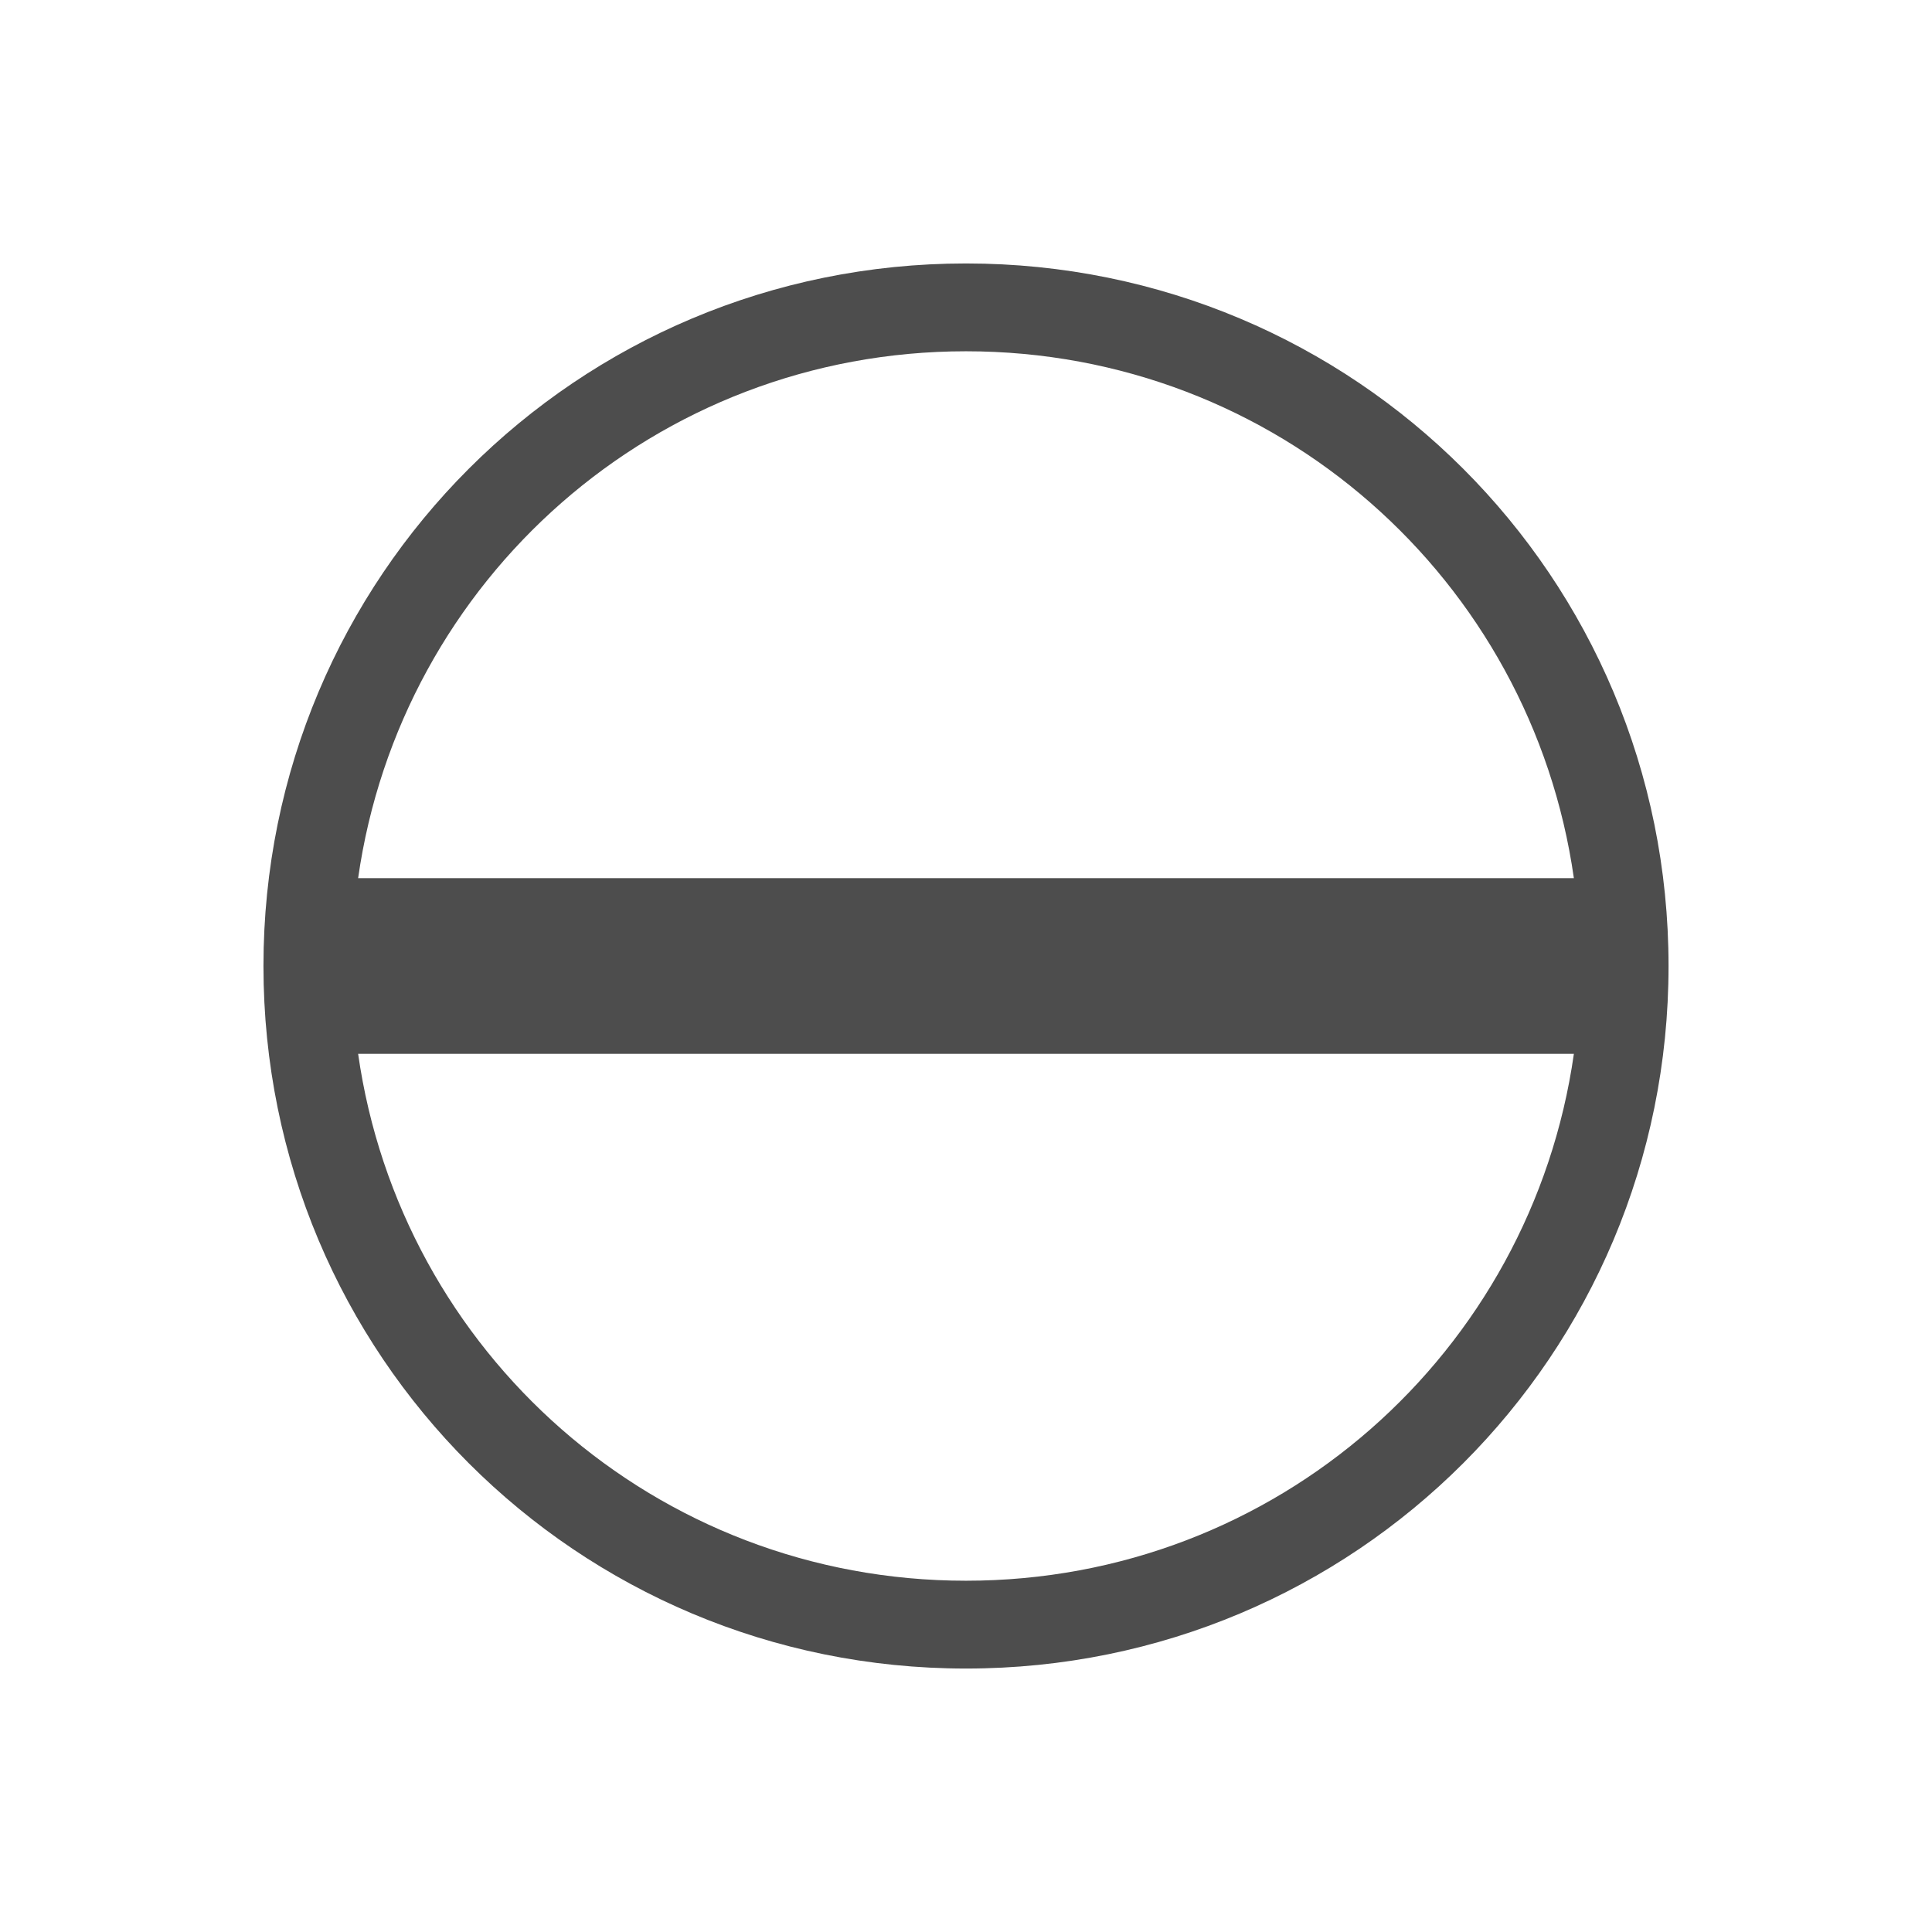
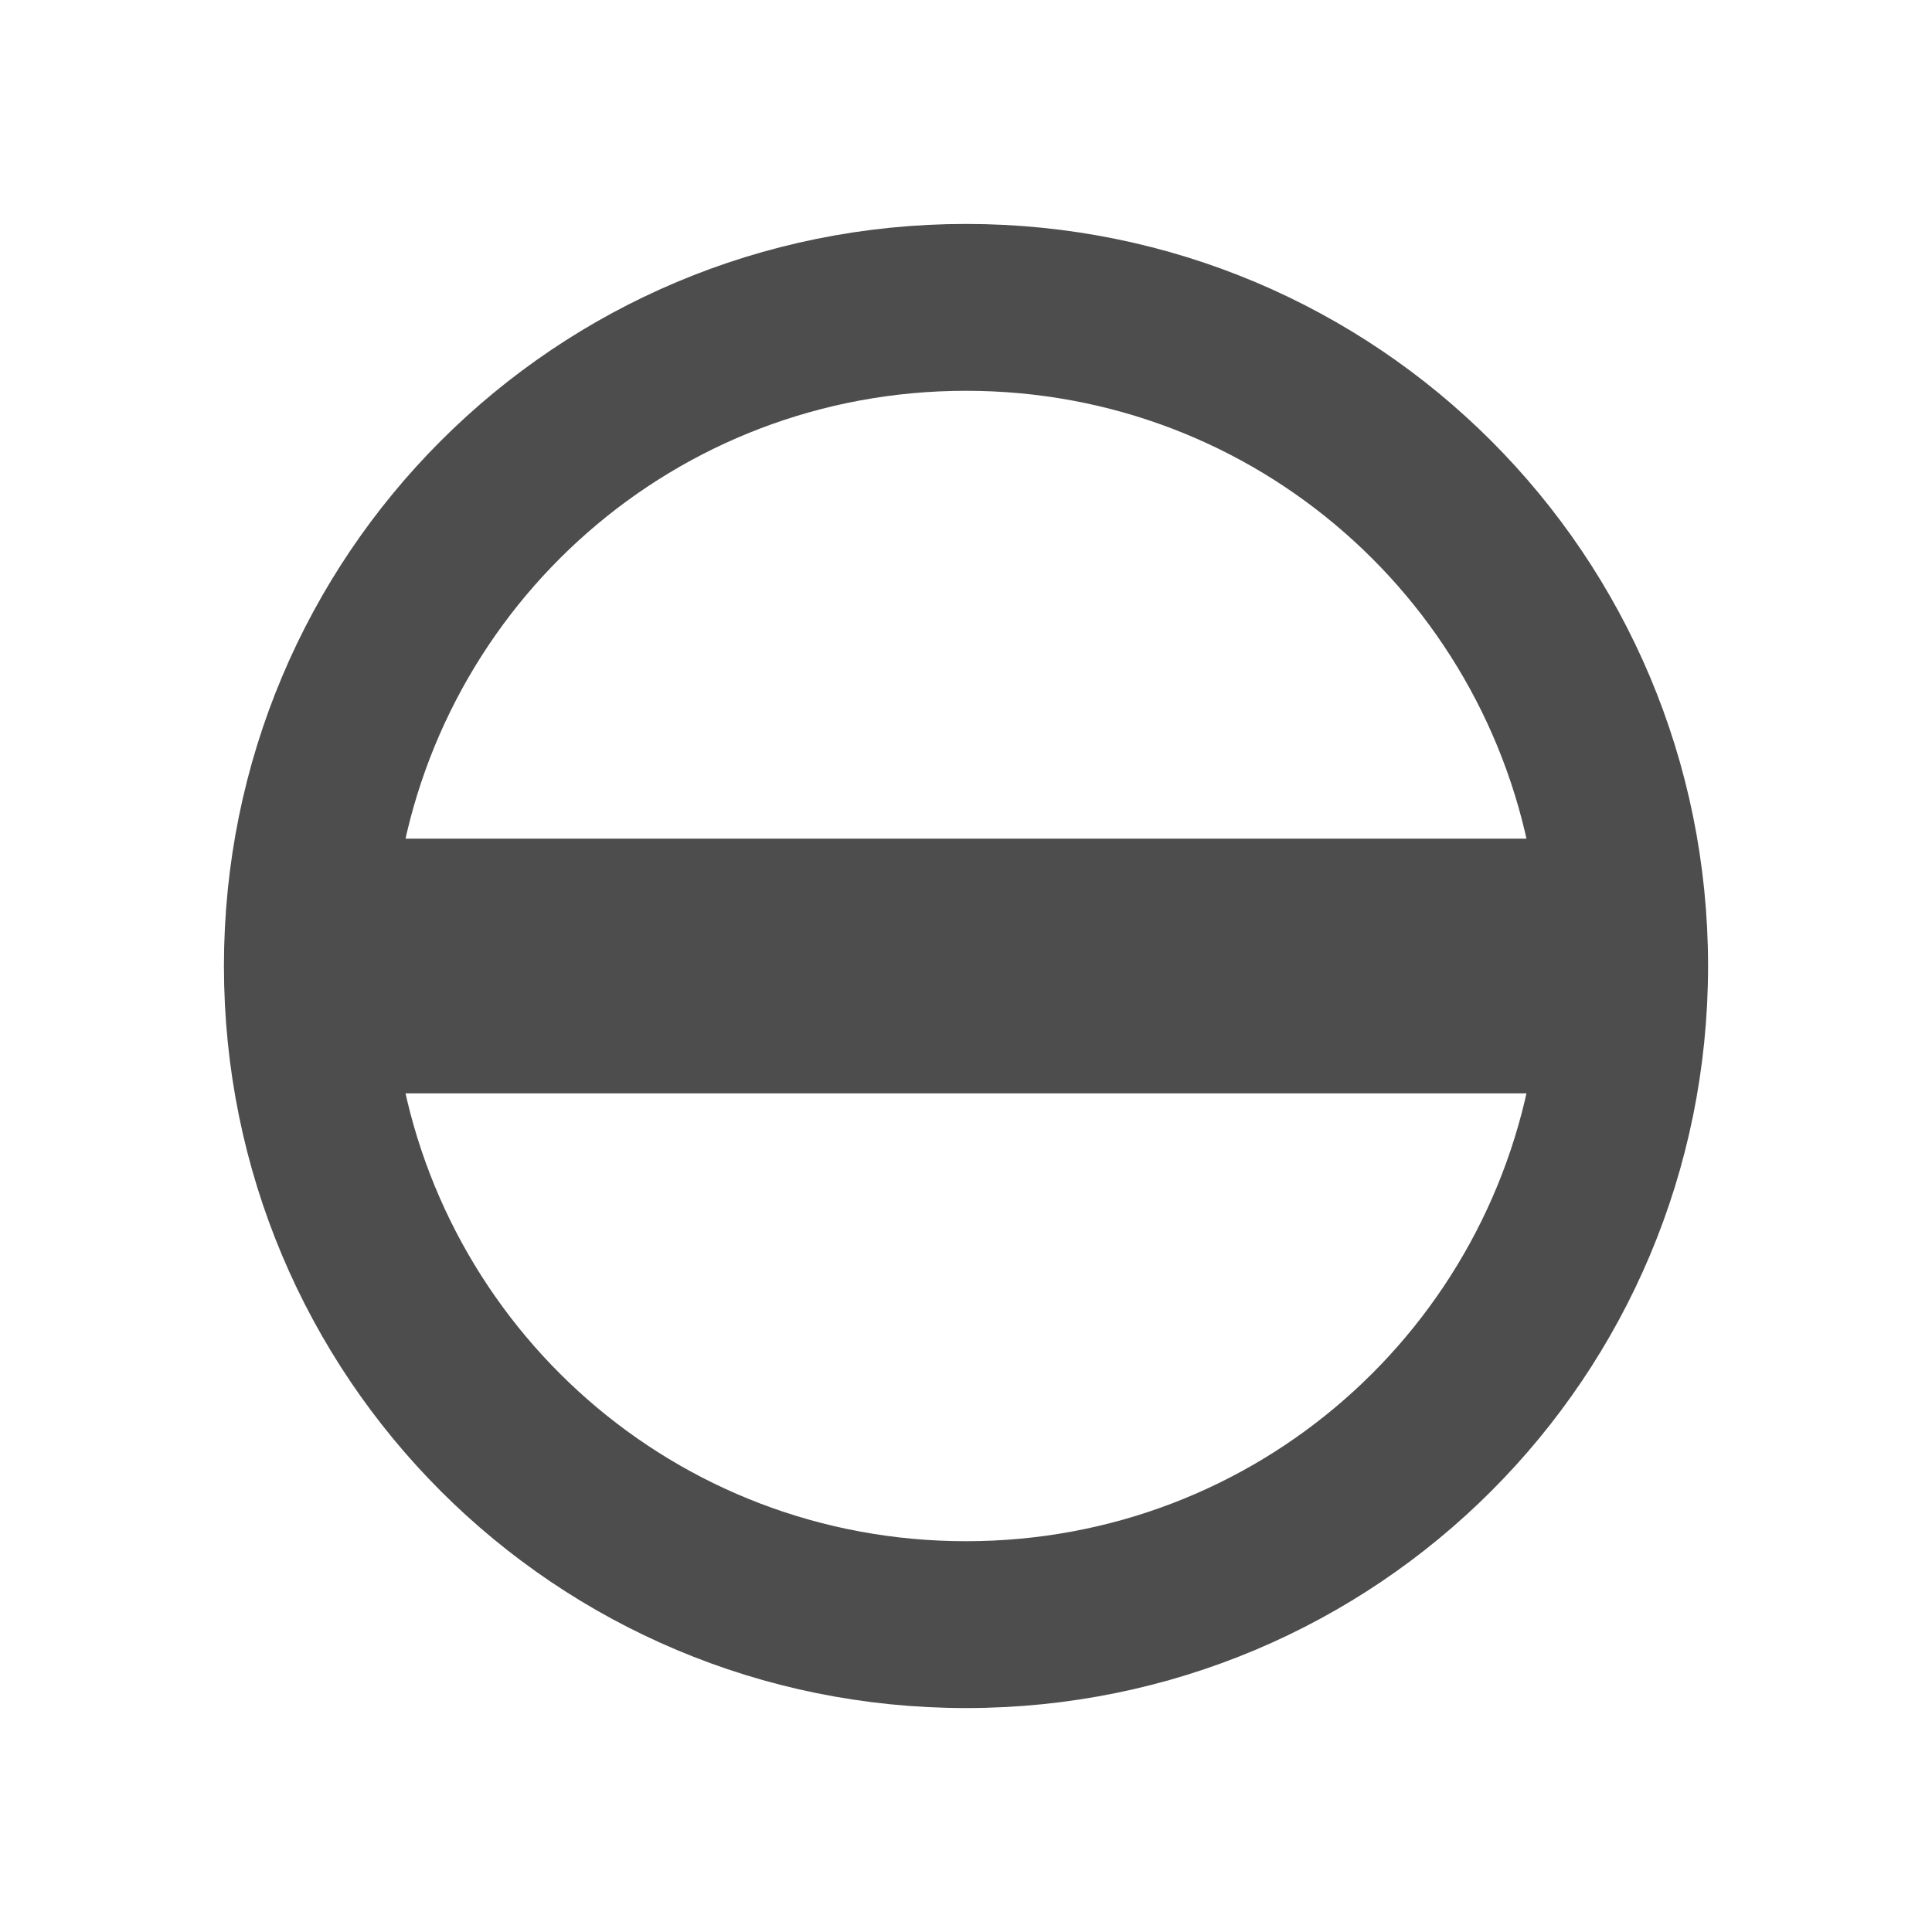
<svg xmlns="http://www.w3.org/2000/svg" width="22" height="22" id="svg3760" version="1.1">
  <defs id="defs3762" />
  <g id="layer1" transform="translate(-553.7225,-583.1193)">
-     <path style="opacity:1;fill:#4d4d4d;fill-opacity:1;stroke:none;stroke-width:2.8;stroke-miterlimit:4;stroke-dasharray:none;stroke-opacity:0.55" d="M 11 3 C 6.568 3 3 6.568 3 11 C 3 15.432 6.568 19 11 19 C 15.432 19 19 15.432 19 11 C 19 6.568 15.432 3 11 3 z M 11 4 C 14.537 4 17.438 6.601 17.922 10 L 4.078 10 C 4.562 6.601 7.463 4 11 4 z M 4.078 12 L 17.922 12 C 17.438 15.399 14.537 18 11 18 C 7.463 18 4.562 15.399 4.078 12 z " transform="translate(553.7225,583.1193)" id="rect4148" />
+     <path style="opacity:1;fill:#4d4d4d;fill-opacity:1;stroke:#4d4d4d;stroke-width:0.9;stroke-miterlimit:4;stroke-dasharray:none;stroke-opacity:1" d="M 11 3 C 6.568 3 3 6.568 3 11 C 3 15.432 6.568 19 11 19 C 15.432 19 19 15.432 19 11 C 19 6.568 15.432 3 11 3 z M 11 4 C 14.537 4 17.438 6.601 17.922 10 L 4.078 10 C 4.562 6.601 7.463 4 11 4 z M 4.078 12 L 17.922 12 C 17.438 15.399 14.537 18 11 18 C 7.463 18 4.562 15.399 4.078 12 z " transform="translate(553.7225,583.1193)" id="rect4148" />
  </g>
</svg>
